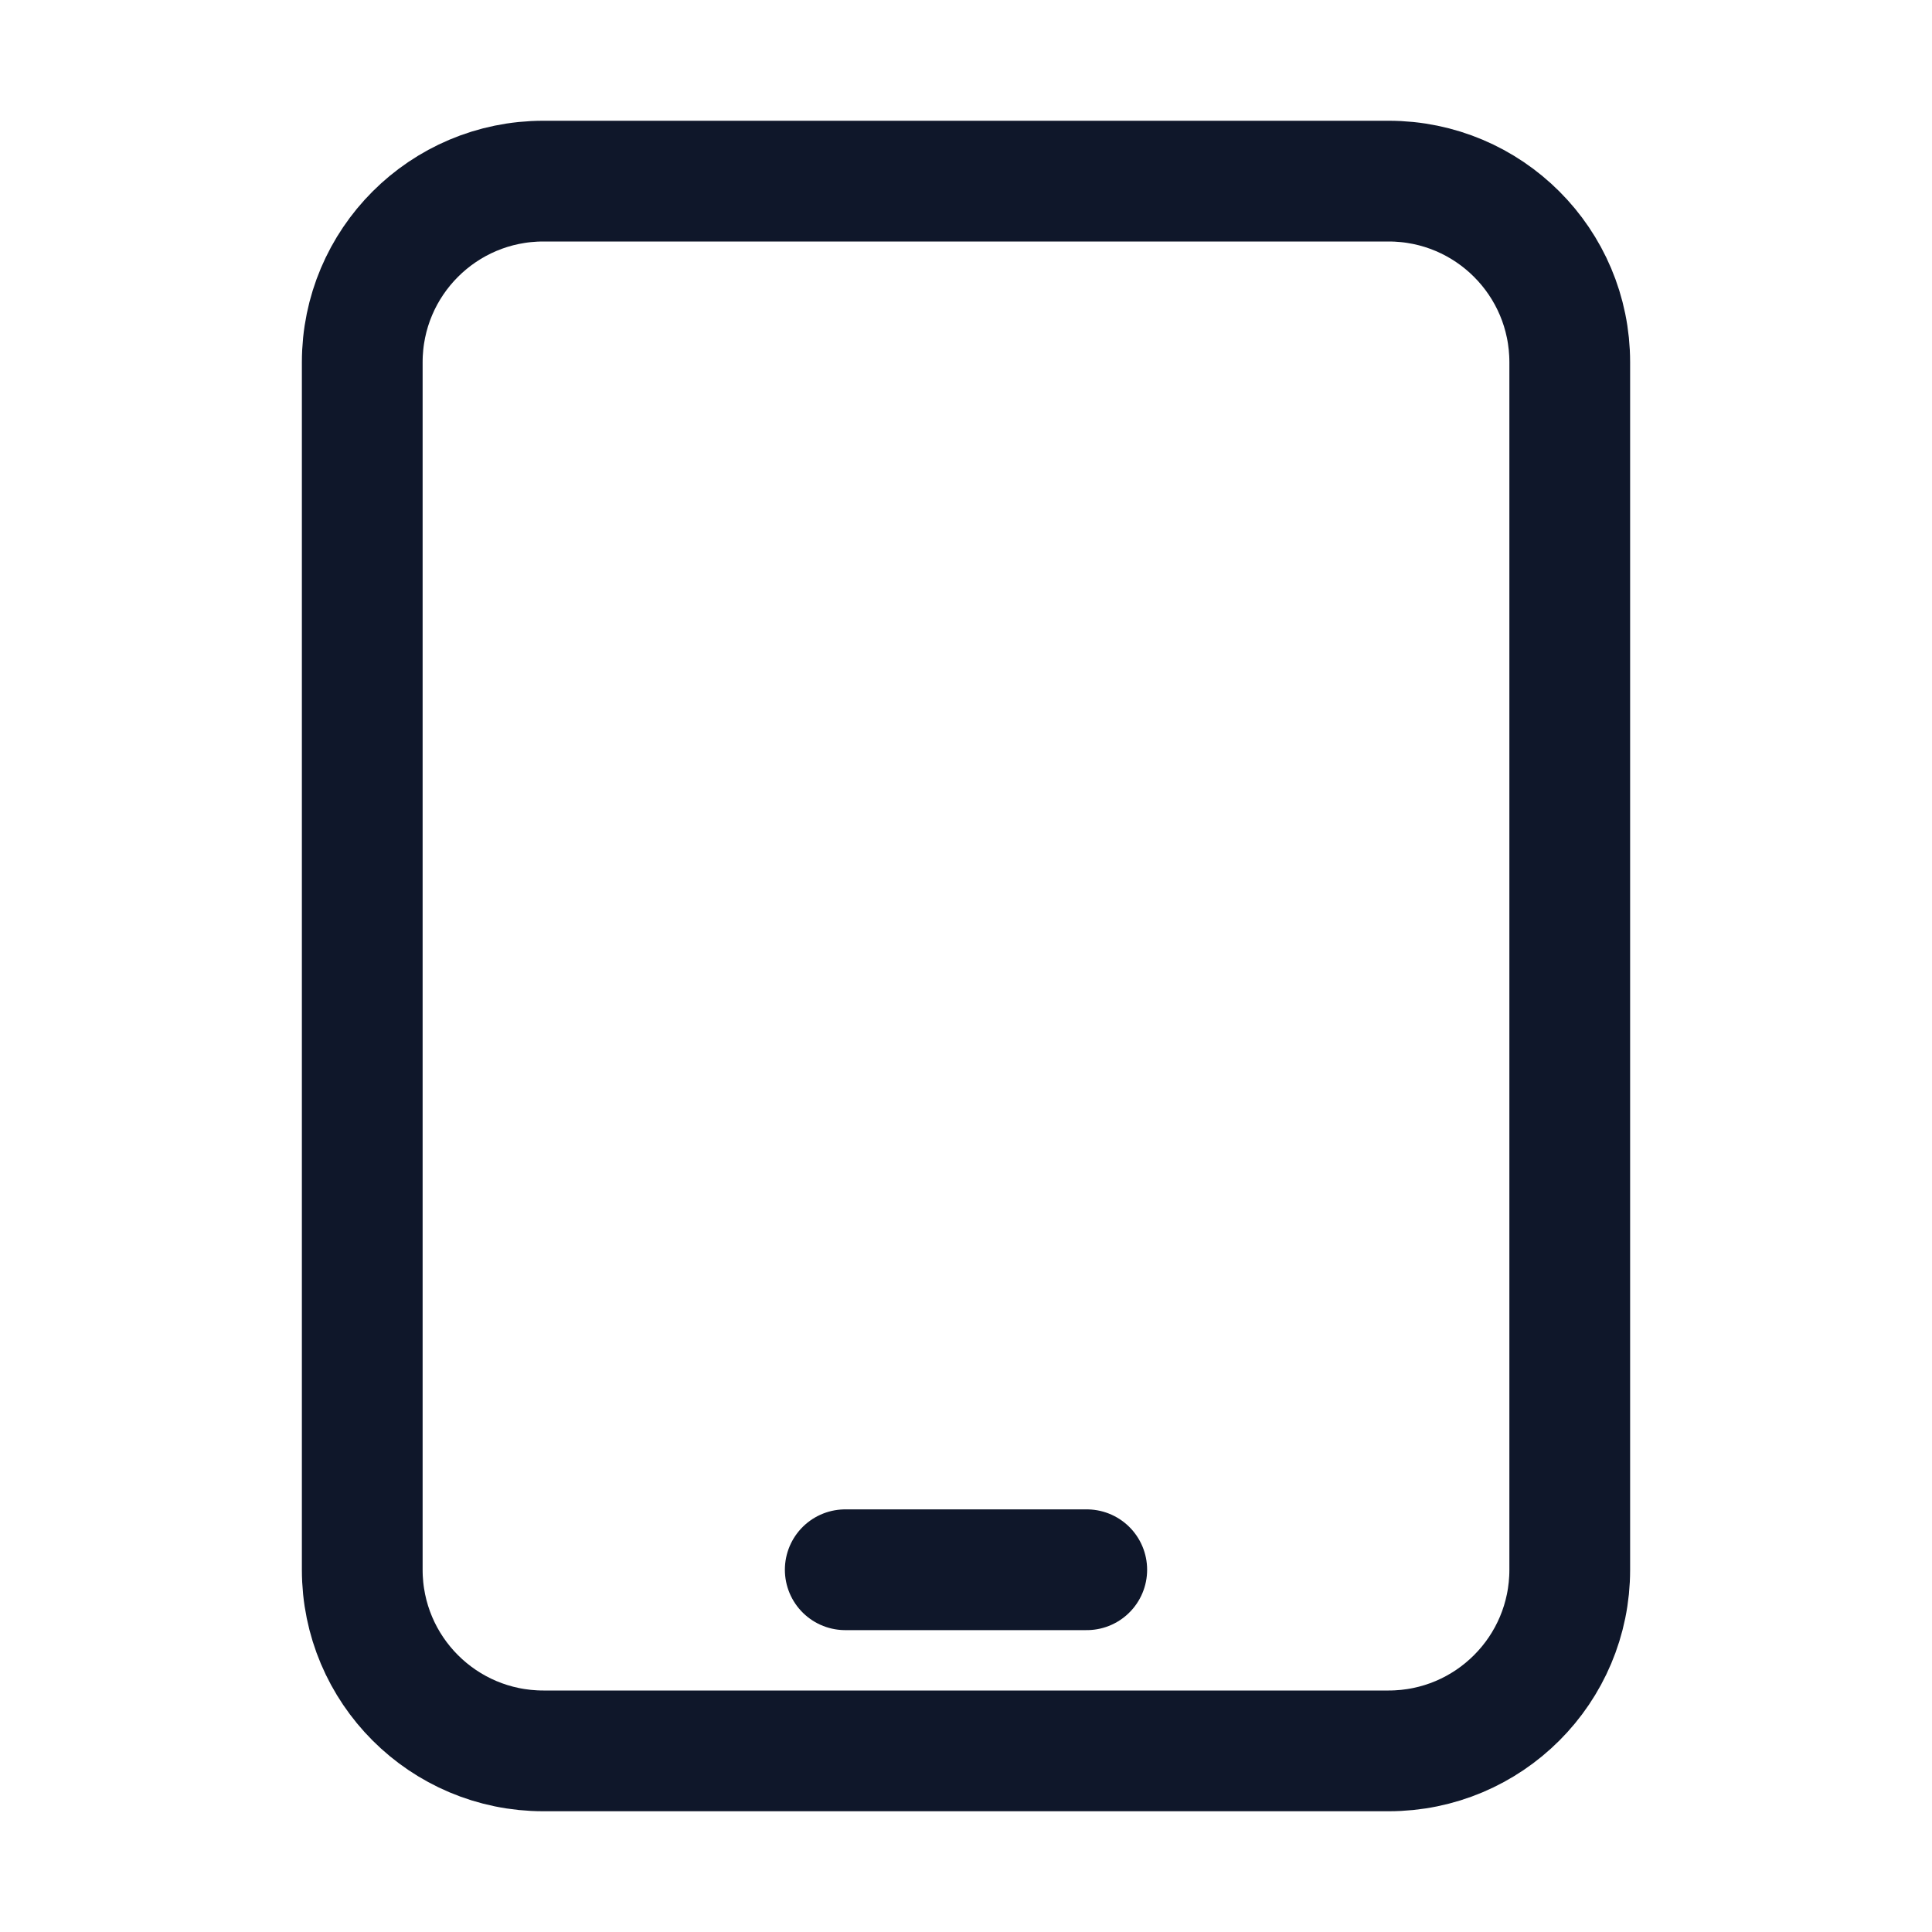
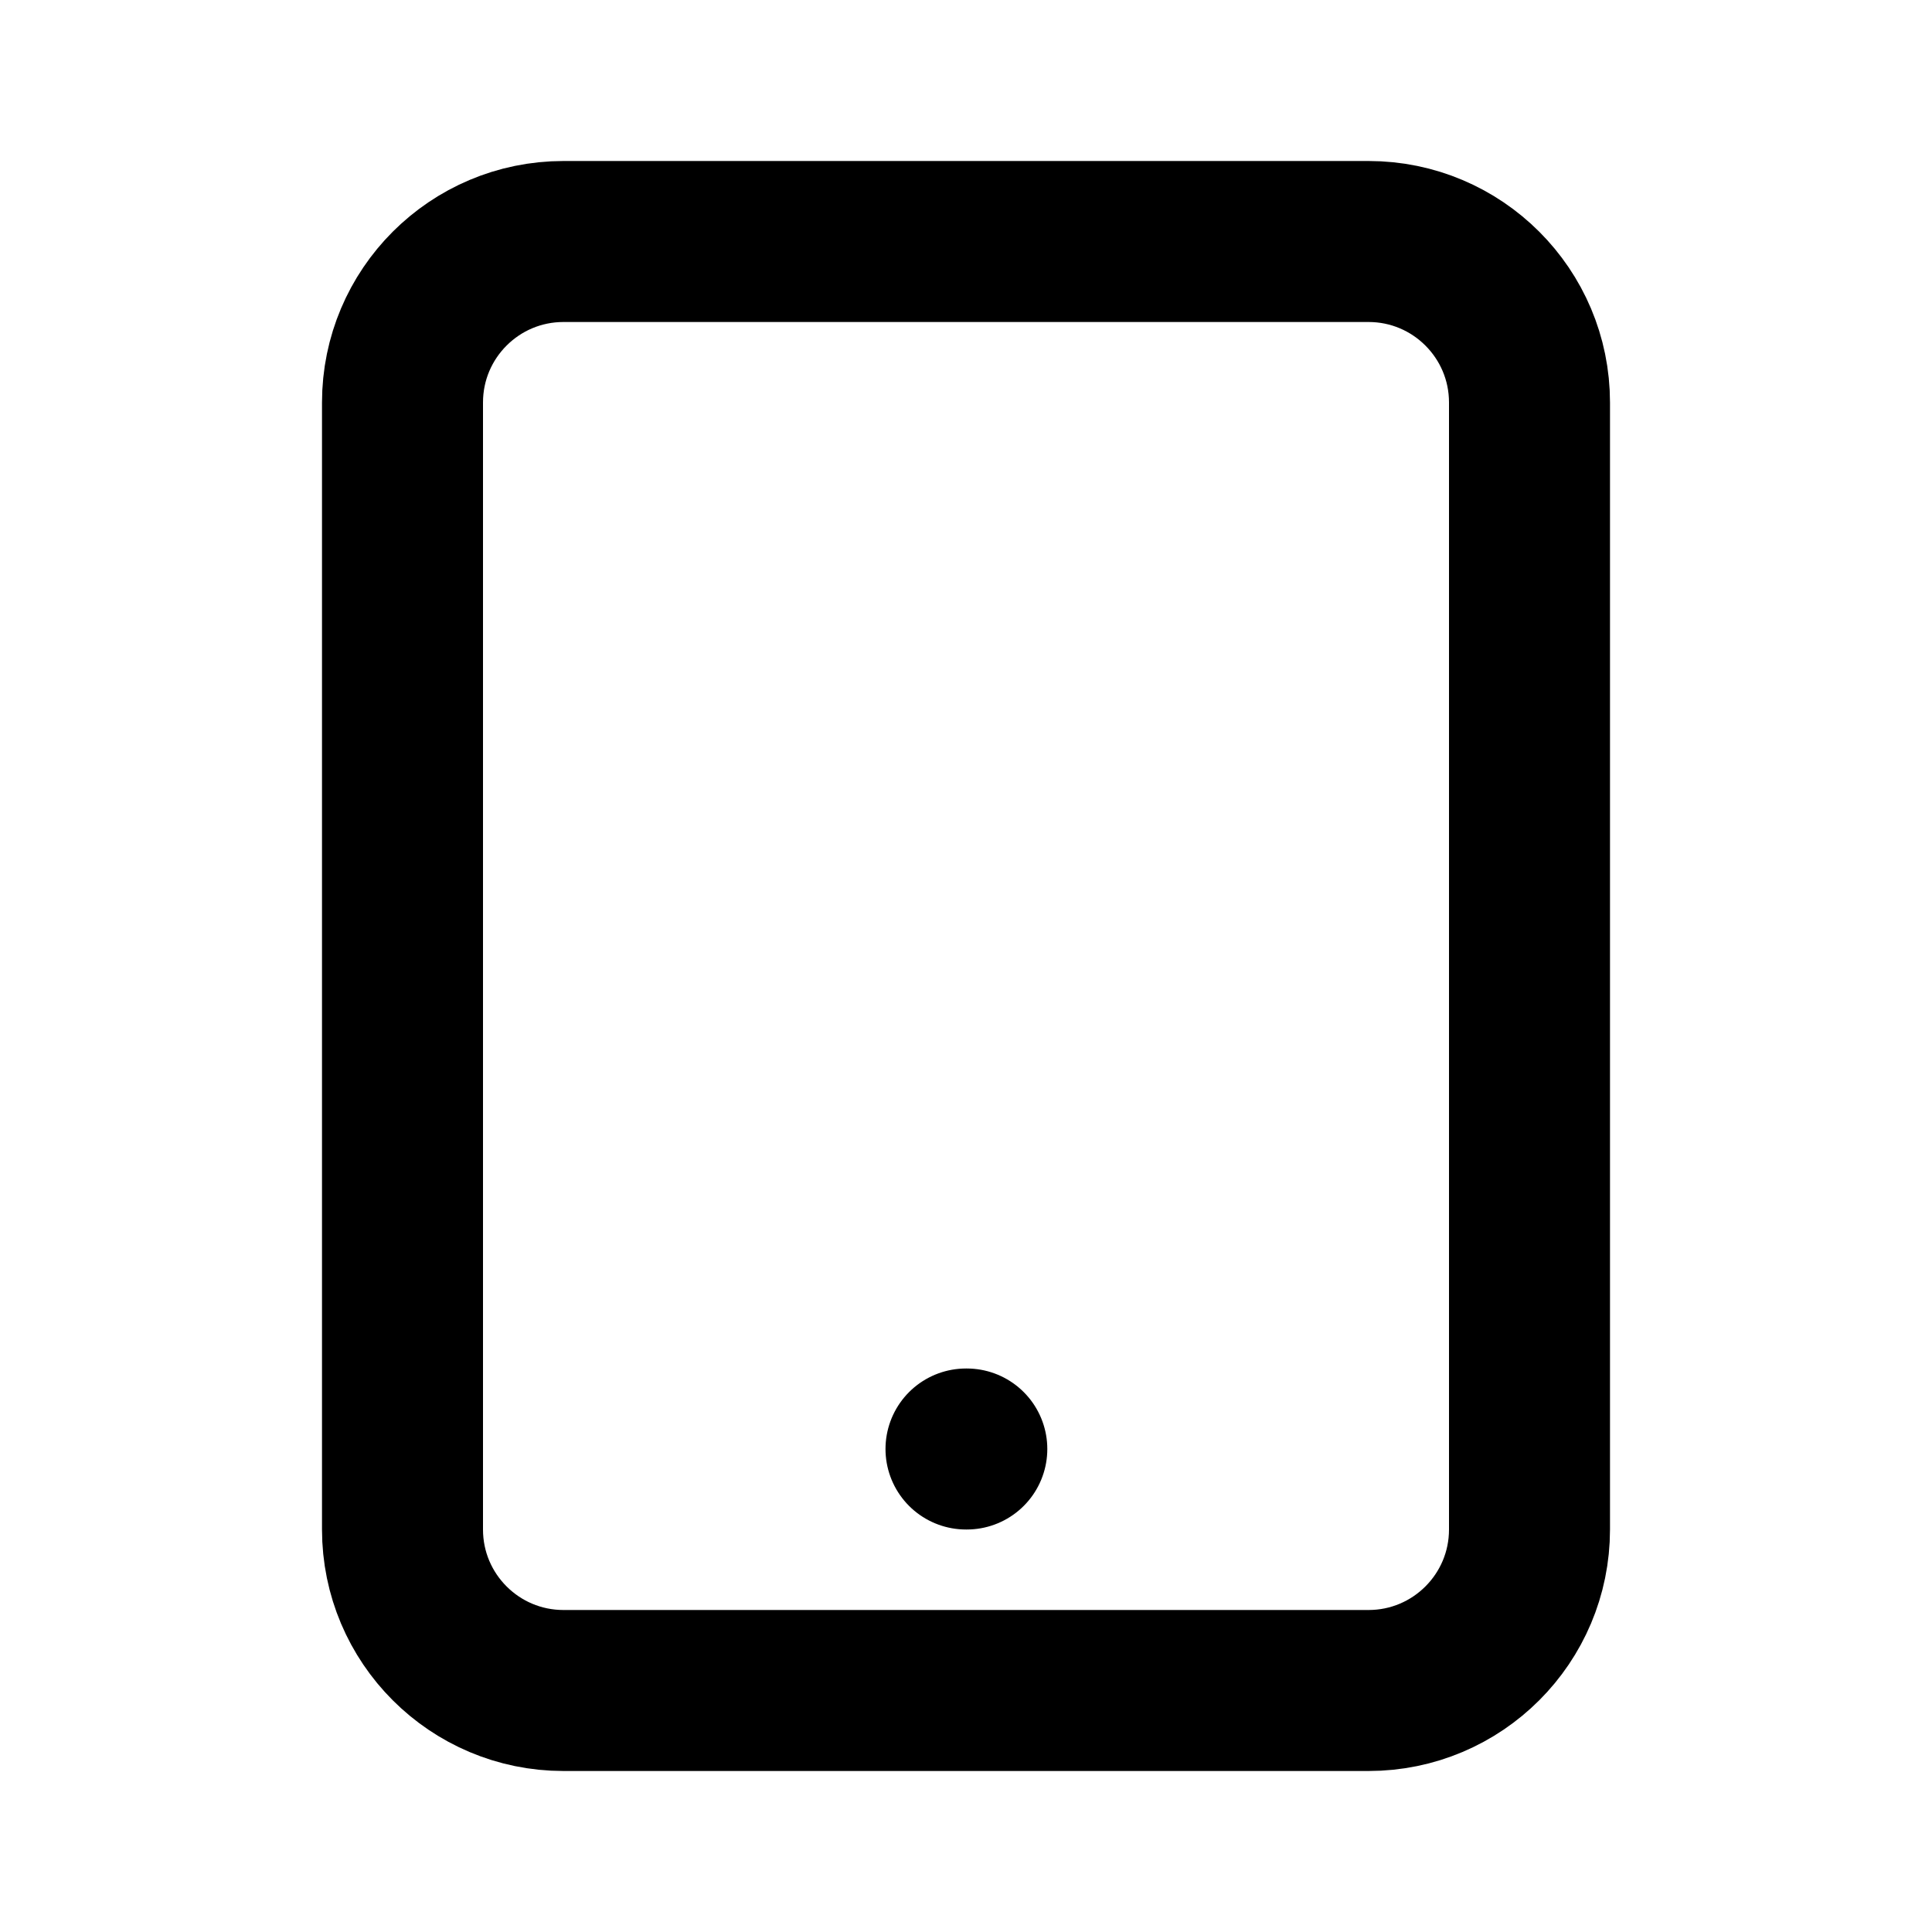
- <svg xmlns="http://www.w3.org/2000/svg" width="24" height="24" viewBox="0 0 24 24" fill="none">
-   <path d="M10.5 19.5H13.5M6.75 21.75H17.25C18.493 21.75 19.5 20.743 19.5 19.5V4.5C19.5 3.257 18.493 2.25 17.25 2.25H6.75C5.507 2.25 4.5 3.257 4.5 4.5V19.5C4.5 20.743 5.507 21.75 6.75 21.75Z" stroke="#0F172A" stroke-width="1.5" stroke-linecap="round" stroke-linejoin="round" />
+ <svg xmlns="http://www.w3.org/2000/svg" fill="none" viewBox="0 0 24 24" stroke-width="2" stroke="currentColor" aria-hidden="true">
+   <path stroke-linecap="round" stroke-linejoin="round" d="M12 18h.01M7 21h10a2 2 0 002-2V5a2 2 0 00-2-2H7a2 2 0 00-2 2v14a2 2 0 002 2z" />
</svg>
